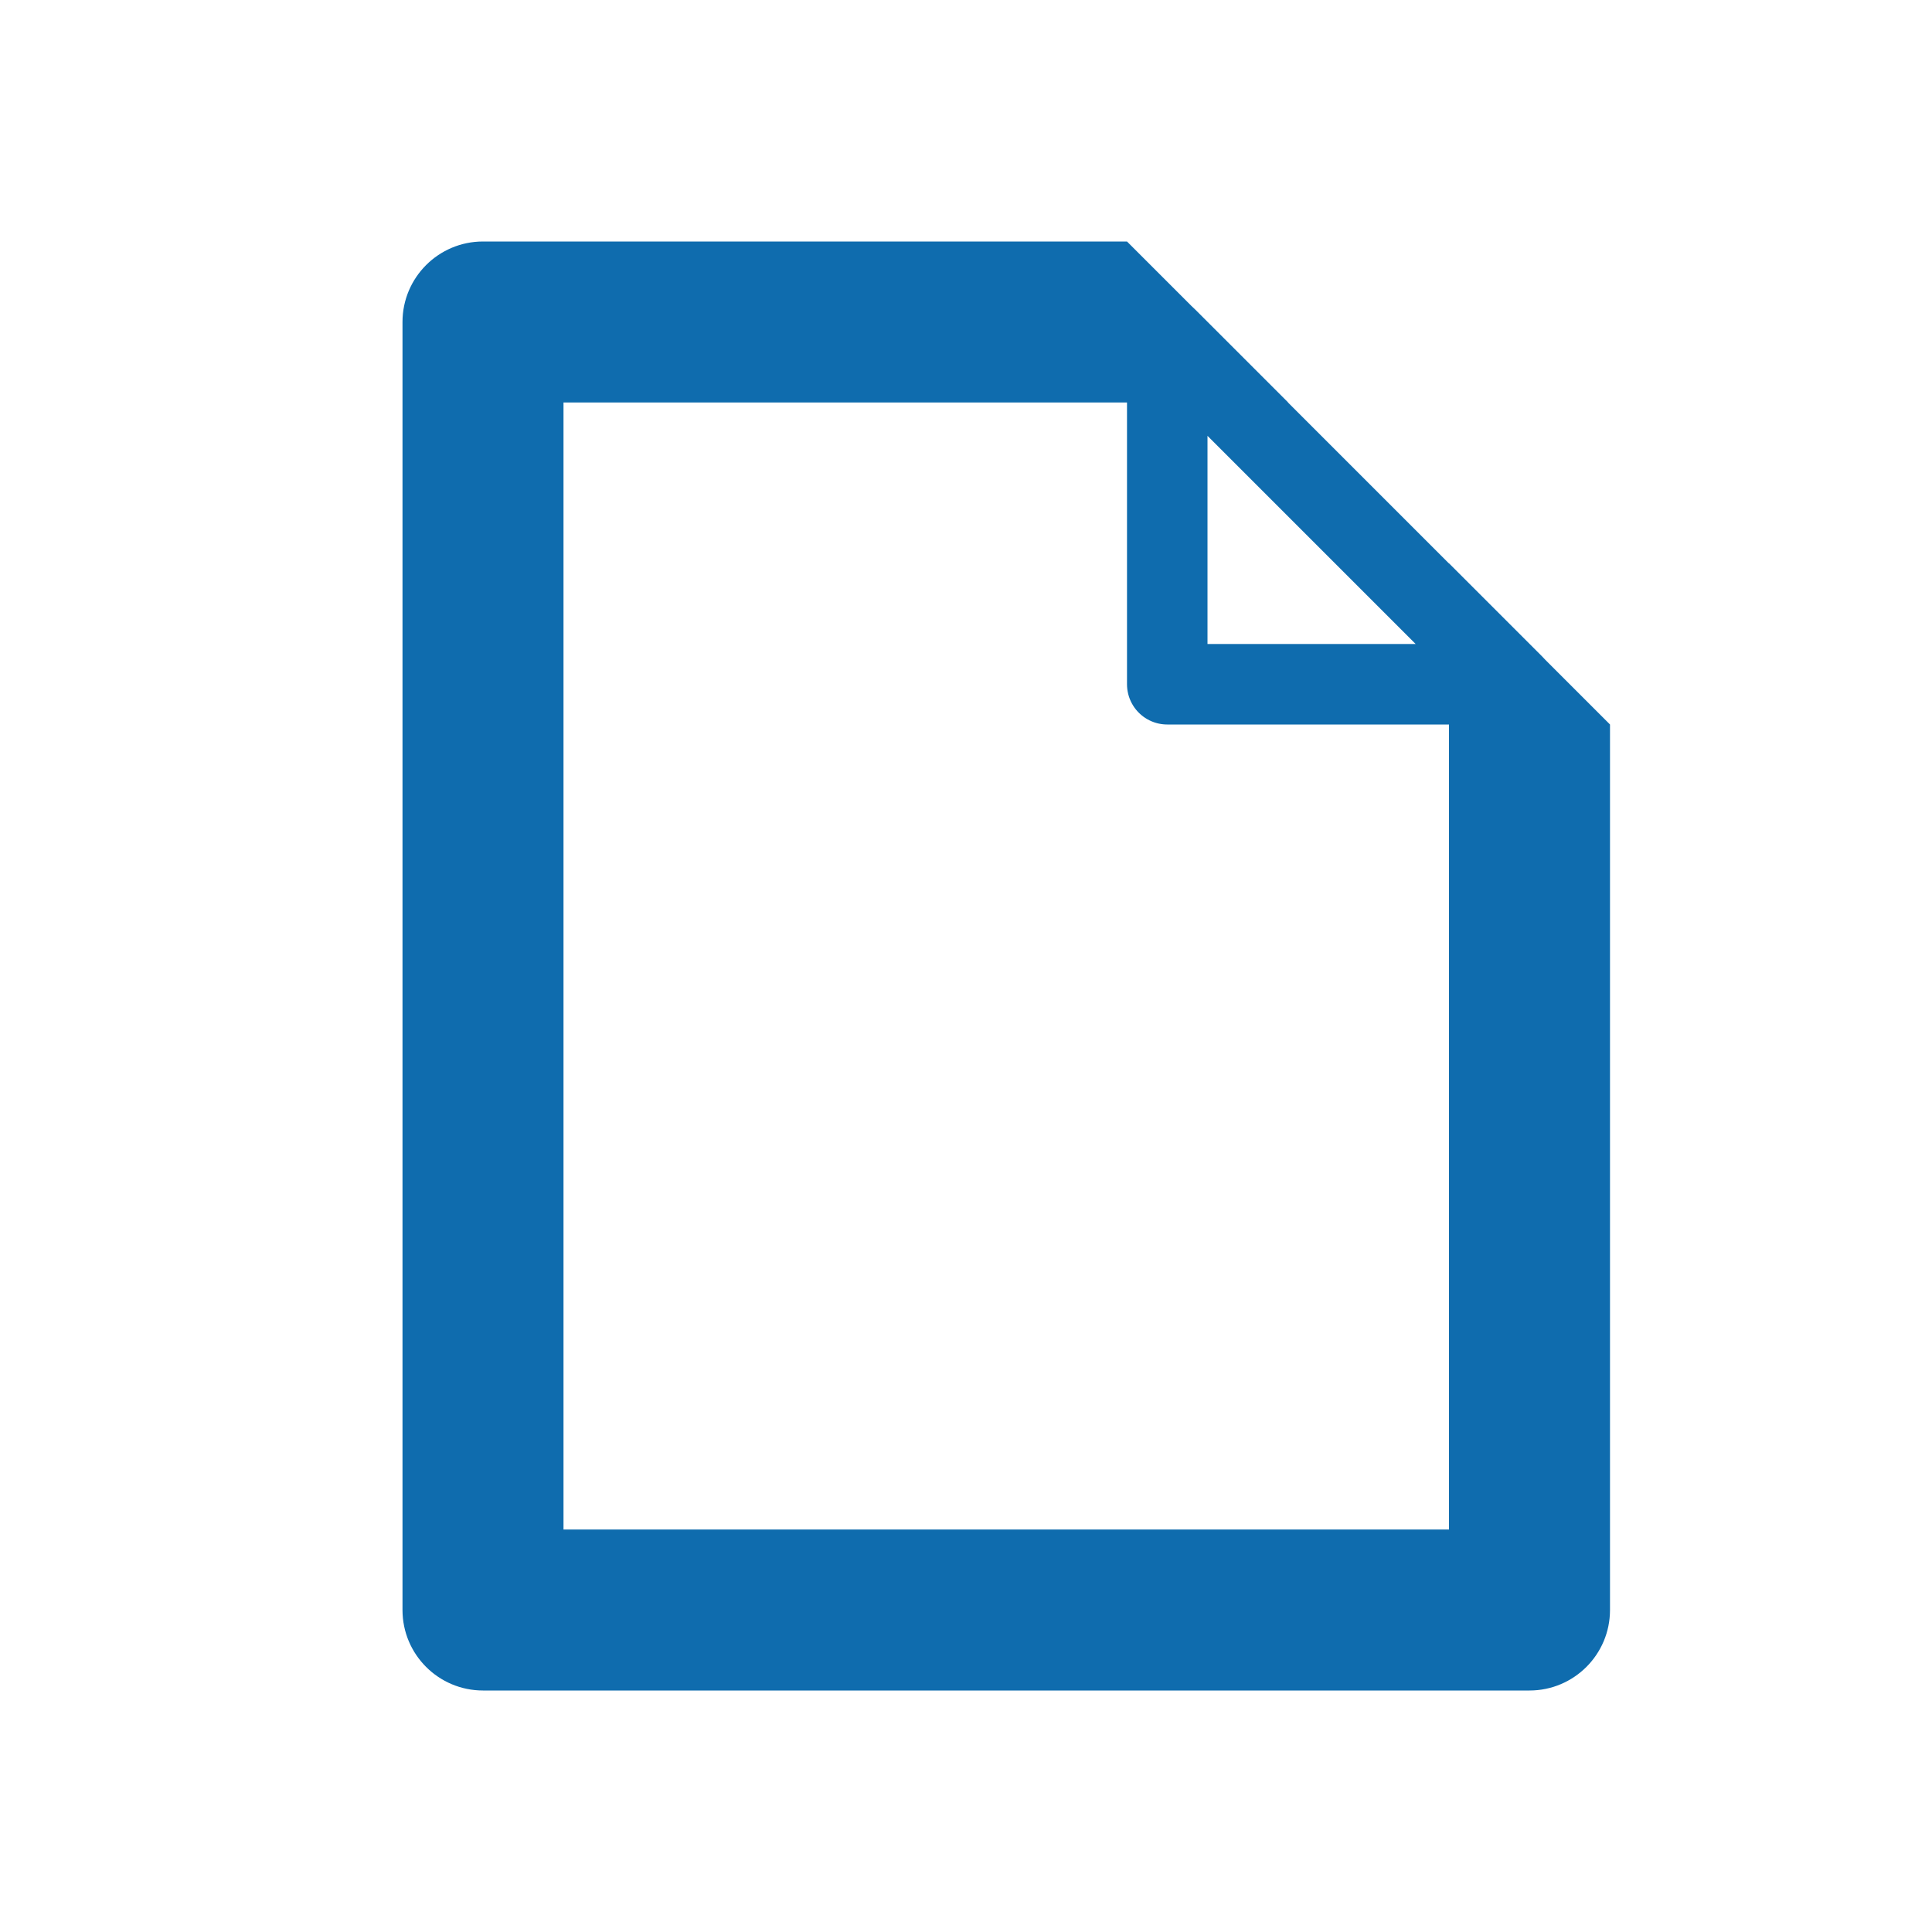
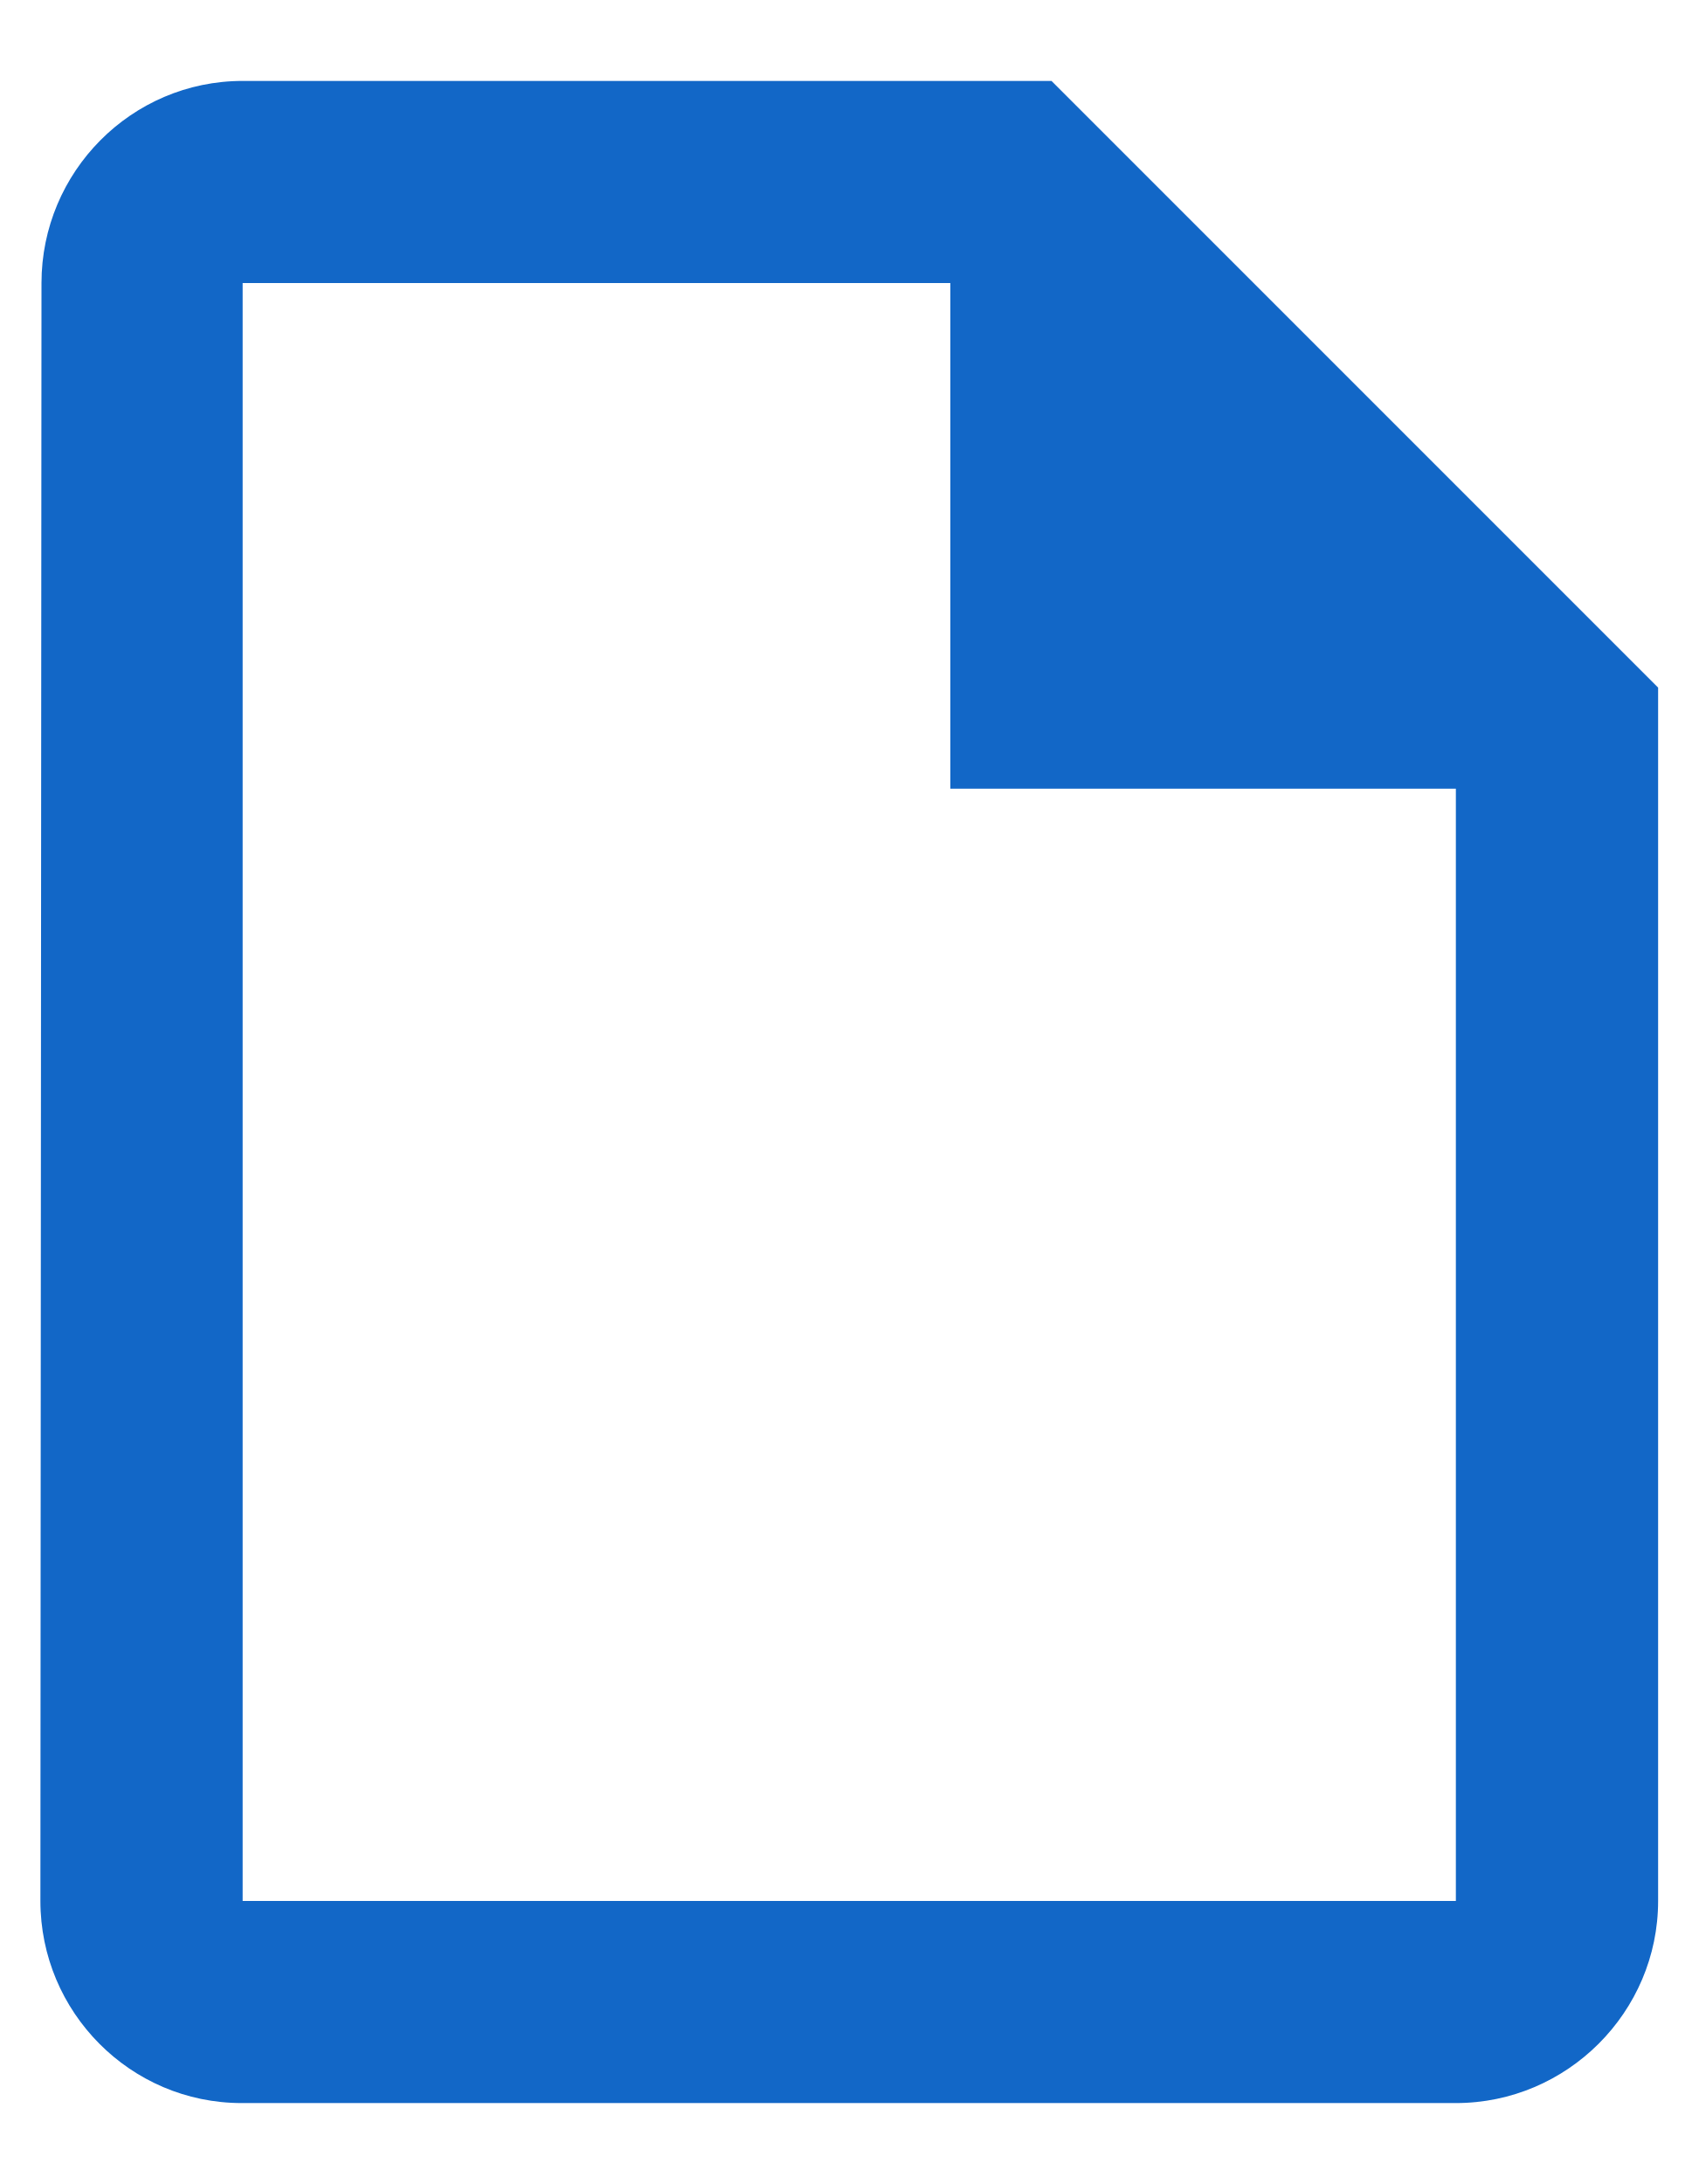
- <svg xmlns="http://www.w3.org/2000/svg" width="24" height="24" viewBox="0 0 24 24" fill="none">
-   <path fill-rule="evenodd" clip-rule="evenodd" d="M14 3H6C5.448 3 5 3.448 5 4V20C5 20.552 5.448 21 6 21H19C19.552 21 20 20.552 20 20V9L18 7V19H7V5H16L14 3Z" fill="#0F6CAE" />
-   <path d="M14.5 8.5V4.207L18.793 8.5H14.5Z" stroke="#0F6CAE" stroke-linejoin="round" />
+ <svg xmlns="http://www.w3.org/2000/svg" width="14" height="18" viewBox="0 0 14 18" fill="none">
+   <path fill-rule="evenodd" clip-rule="evenodd" d="M2 0.667H8.667L13.667 5.667V15.667C13.667 16.583 12.917 17.333 12 17.333H1.992C1.075 17.333 0.333 16.583 0.333 15.667L0.342 2.333C0.342 1.417 1.083 0.667 2 0.667ZM2 2.333V15.667H12V6.5H7.833V2.333H2Z" fill="#1267C7" />
</svg>
